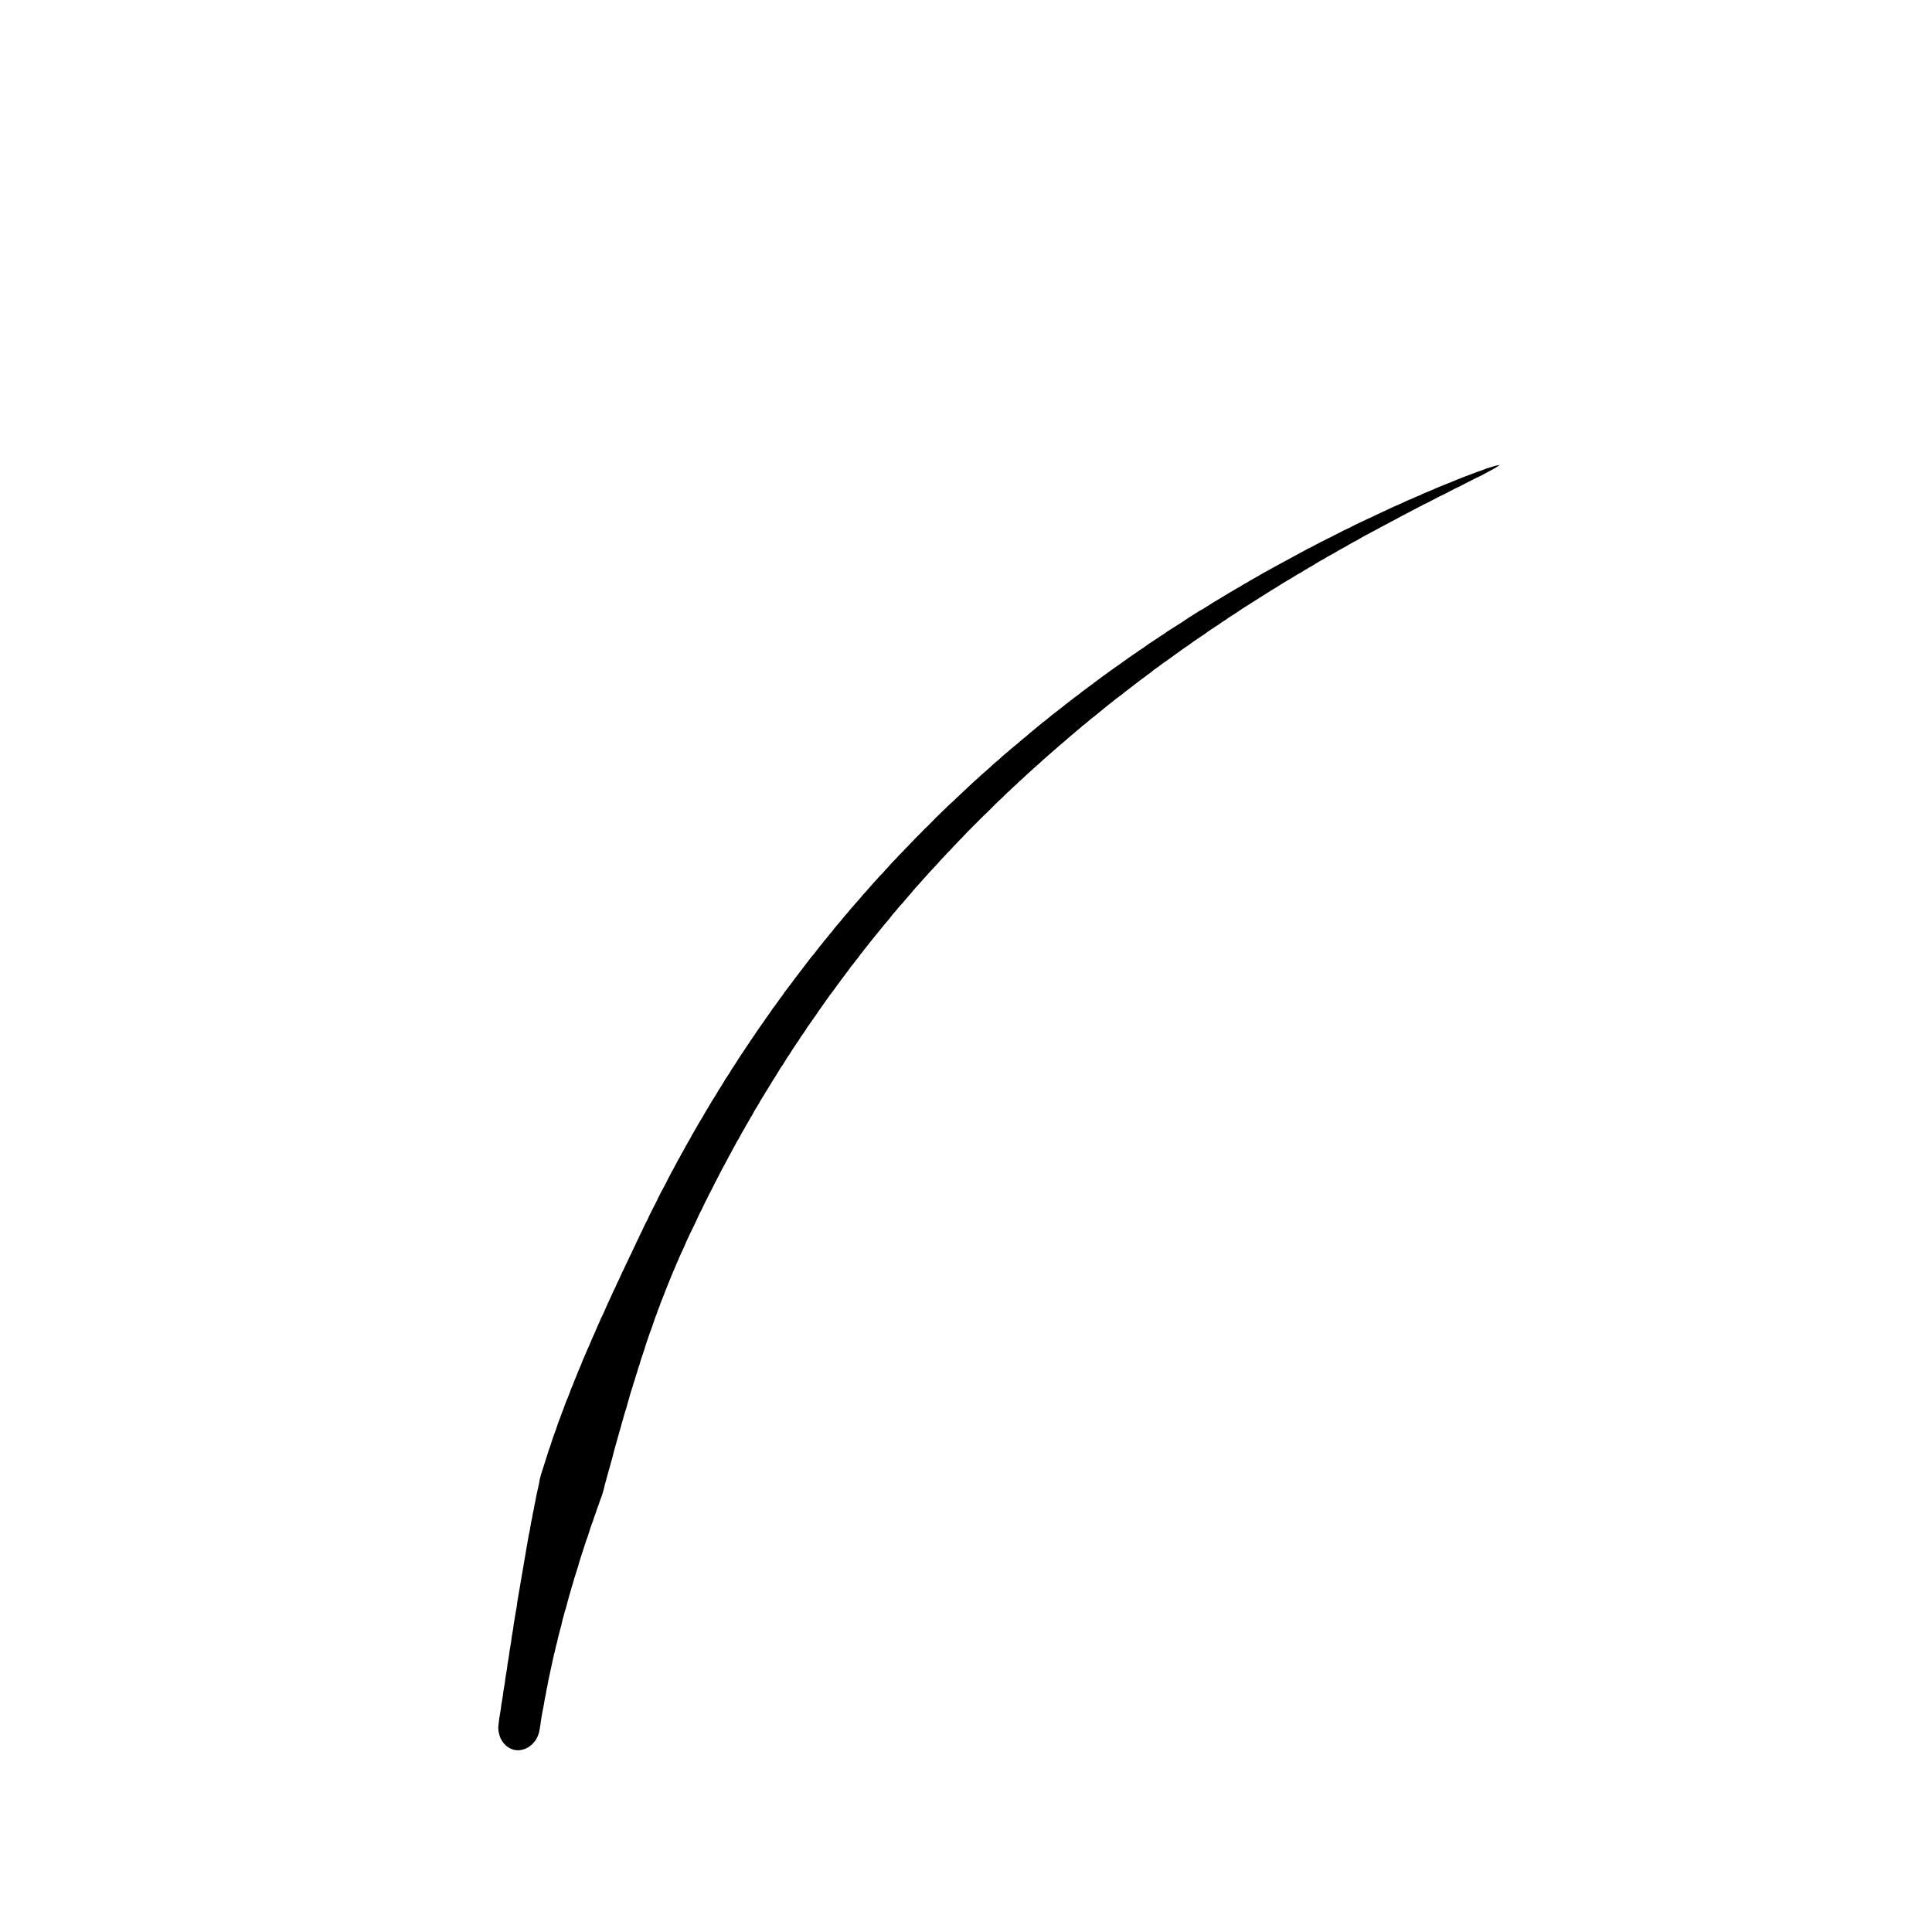
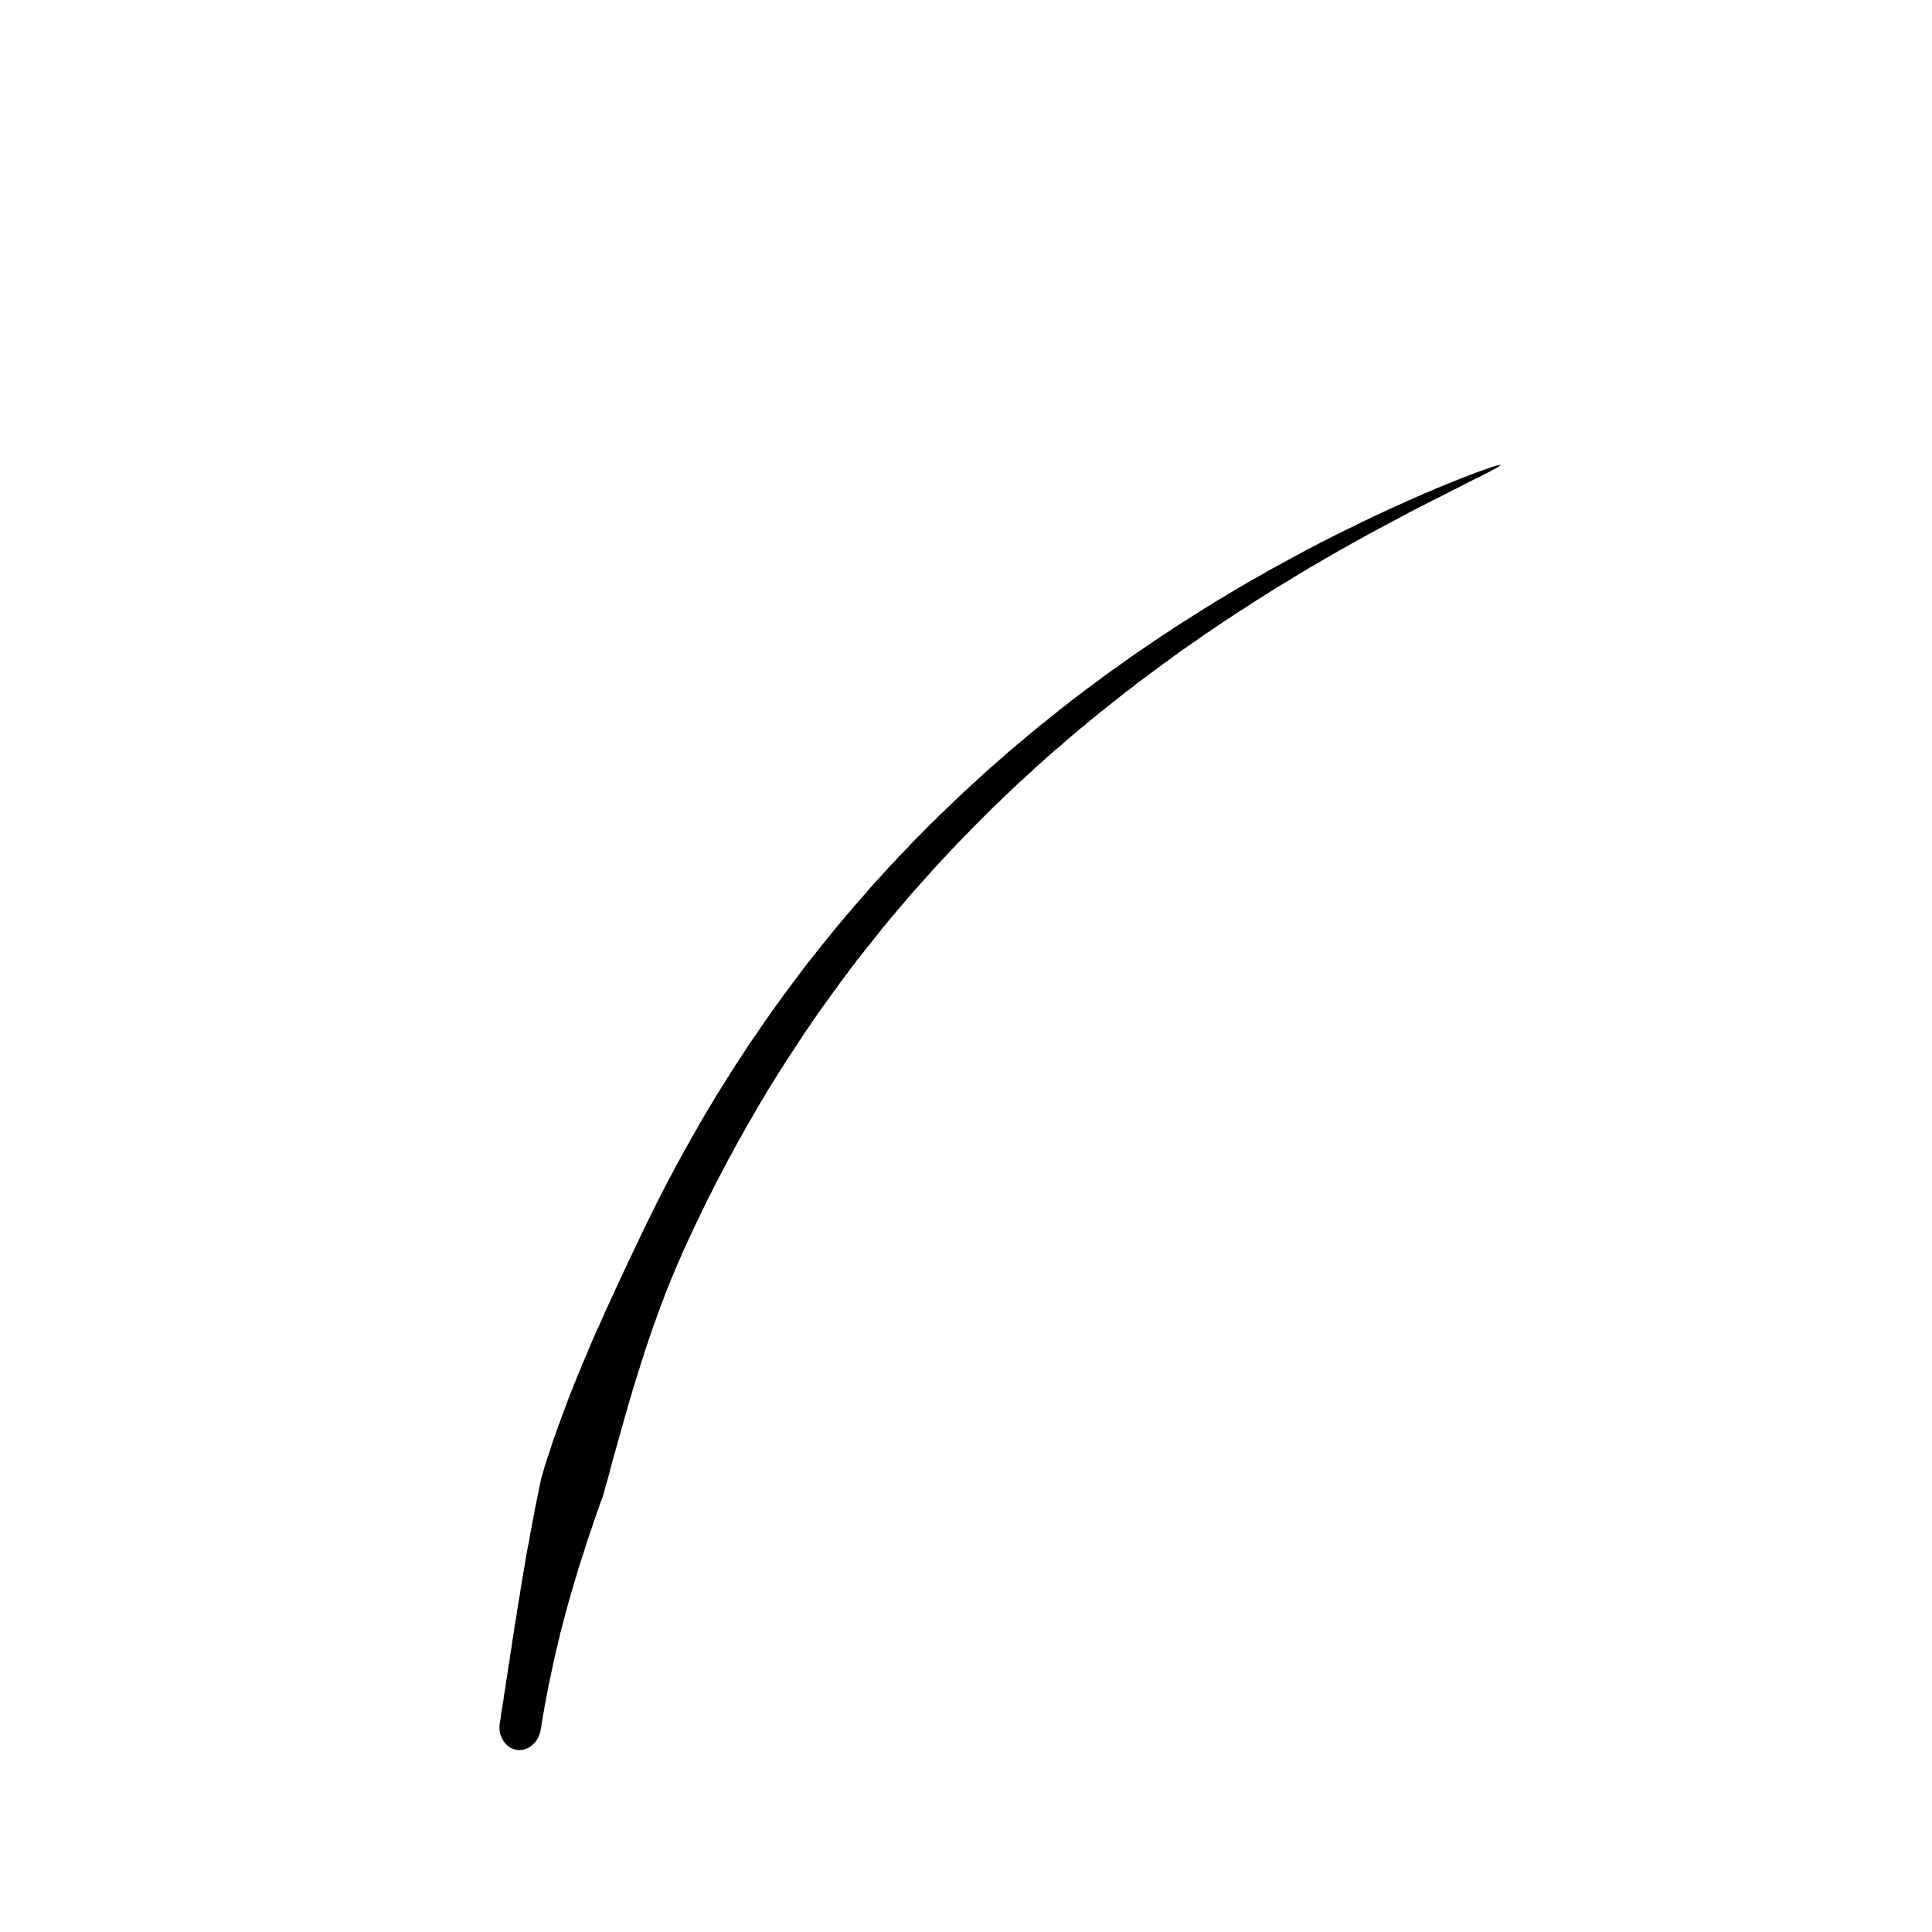
<svg xmlns="http://www.w3.org/2000/svg" width="1024" height="1024" viewBox="0 0 1024 1024">
-   <path d="M 794.9,246.4 L 792.5,246.9 L 790.2,247.6 L 787.9,248.3 L 785.6,249.2 L 783.3,250.0 L 781.1,250.8 L 778.8,251.7 L 776.6,252.5 L 774.3,253.4 L 772.1,254.3 L 769.9,255.2 L 767.7,256.1 L 765.4,257.0 L 763.2,257.9 L 761.0,258.8 L 758.8,259.8 L 756.6,260.7 L 754.4,261.6 L 752.3,262.6 L 750.1,263.5 L 747.9,264.5 L 745.7,265.4 L 743.6,266.4 L 741.4,267.4 L 739.3,268.3 L 737.1,269.3 L 735.0,270.3 L 732.8,271.3 L 730.7,272.3 L 728.6,273.3 L 726.5,274.3 L 724.3,275.3 L 722.2,276.3 L 720.1,277.3 L 718.0,278.3 L 715.9,279.4 L 713.8,280.4 L 711.7,281.4 L 709.6,282.5 L 707.6,283.5 L 705.5,284.6 L 703.4,285.6 L 701.3,286.7 L 699.3,287.7 L 697.2,288.8 L 695.2,289.9 L 693.1,290.9 L 691.1,292.0 L 689.0,293.1 L 687.0,294.2 L 685.0,295.3 L 683.0,296.4 L 680.9,297.5 L 678.9,298.6 L 676.9,299.7 L 674.9,300.8 L 672.9,301.9 L 670.9,303.0 L 668.9,304.1 L 666.9,305.3 L 664.9,306.4 L 663.0,307.5 L 661.0,308.7 L 659.0,309.8 L 657.1,311.0 L 655.1,312.1 L 653.1,313.3 L 651.2,314.4 L 649.2,315.6 L 647.3,316.8 L 645.4,317.9 L 643.4,319.1 L 641.5,320.3 L 639.6,321.5 L 637.7,322.7 L 635.7,323.8 L 633.8,325.0 L 631.9,326.2 L 630.0,327.4 L 628.1,328.7 L 626.3,329.9 L 624.4,331.1 L 622.5,332.3 L 620.6,333.5 L 618.7,334.7 L 616.9,336.0 L 615.0,337.2 L 613.1,338.5 L 611.3,339.7 L 609.4,340.9 L 607.6,342.2 L 605.8,343.5 L 603.9,344.7 L 602.1,346.0 L 600.3,347.2 L 598.4,348.5 L 596.6,349.8 L 594.8,351.1 L 593.0,352.4 L 591.2,353.6 L 589.4,354.9 L 587.6,356.2 L 585.8,357.5 L 584.0,358.8 L 582.3,360.1 L 580.5,361.4 L 578.7,362.8 L 576.9,364.1 L 575.2,365.4 L 573.4,366.7 L 571.7,368.1 L 569.9,369.4 L 568.2,370.7 L 566.4,372.1 L 564.7,373.4 L 563.0,374.8 L 561.3,376.1 L 559.5,377.5 L 557.8,378.8 L 556.1,380.2 L 554.4,381.6 L 552.7,382.9 L 551.0,384.3 L 549.3,385.7 L 547.6,387.1 L 545.9,388.5 L 544.3,389.9 L 542.6,391.3 L 540.9,392.7 L 539.3,394.1 L 537.6,395.5 L 535.9,396.9 L 534.3,398.3 L 532.6,399.7 L 531.0,401.1 L 529.4,402.6 L 527.7,404.0 L 526.1,405.4 L 524.5,406.9 L 522.9,408.3 L 521.2,409.8 L 519.6,411.2 L 518.0,412.7 L 516.4,414.1 L 514.8,415.6 L 513.2,417.1 L 511.7,418.5 L 510.1,420.0 L 508.5,421.5 L 506.9,423.0 L 505.4,424.5 L 503.8,425.9 L 502.2,427.4 L 500.7,428.9 L 499.1,430.4 L 497.6,431.9 L 496.0,433.4 L 494.5,435.0 L 493.0,436.5 L 491.5,438.0 L 489.9,439.5 L 488.4,441.1 L 486.9,442.6 L 485.4,444.1 L 483.9,445.7 L 482.4,447.2 L 480.9,448.8 L 479.4,450.3 L 477.9,451.9 L 476.4,453.4 L 475.0,455.0 L 473.5,456.5 L 472.0,458.1 L 470.6,459.7 L 469.1,461.3 L 467.7,462.9 L 466.2,464.4 L 464.8,466.0 L 463.3,467.6 L 461.9,469.2 L 460.5,470.8 L 459.1,472.4 L 457.6,474.0 L 456.2,475.7 L 454.8,477.3 L 453.4,478.9 L 452.0,480.5 L 450.6,482.1 L 449.2,483.8 L 447.8,485.4 L 446.4,487.1 L 445.1,488.7 L 443.7,490.3 L 442.3,492.0 L 441.0,493.7 L 439.6,495.3 L 438.3,497.0 L 436.9,498.6 L 435.6,500.3 L 434.2,502.0 L 432.9,503.7 L 431.6,505.4 L 430.2,507.0 L 428.9,508.7 L 427.6,510.4 L 426.3,512.1 L 425.0,513.8 L 423.7,515.5 L 422.4,517.2 L 421.1,518.9 L 419.8,520.7 L 418.5,522.4 L 417.2,524.1 L 415.9,525.8 L 414.7,527.6 L 413.4,529.3 L 412.2,531.0 L 410.9,532.8 L 409.6,534.5 L 408.4,536.3 L 407.2,538.0 L 405.9,539.8 L 404.7,541.6 L 403.5,543.3 L 402.2,545.1 L 401.0,546.9 L 399.8,548.7 L 398.6,550.4 L 397.4,552.2 L 396.2,554.0 L 395.0,555.8 L 393.8,557.6 L 392.6,559.4 L 391.4,561.2 L 390.3,563.0 L 389.1,564.8 L 387.9,566.6 L 386.8,568.5 L 385.6,570.3 L 384.4,572.1 L 383.3,574.0 L 382.2,575.8 L 381.0,577.6 L 379.9,579.5 L 378.8,581.3 L 377.6,583.2 L 376.5,585.0 L 375.4,586.9 L 374.3,588.7 L 373.2,590.6 L 372.1,592.5 L 371.0,594.3 L 369.9,596.2 L 368.8,598.1 L 367.7,600.0 L 366.6,601.9 L 365.6,603.8 L 364.5,605.7 L 363.4,607.6 L 362.4,609.5 L 361.3,611.4 L 360.3,613.3 L 359.2,615.2 L 358.2,617.1 L 357.2,619.0 L 356.1,621.0 L 355.1,622.9 L 354.1,624.8 L 353.1,626.8 L 352.1,628.7 L 351.0,630.7 L 350.0,632.6 L 349.0,634.6 L 348.1,636.5 L 347.1,638.5 L 346.1,640.4 L 345.1,642.4 L 344.1,644.4 L 343.2,646.4 L 342.2,648.3 L 341.2,650.3 L 340.3,652.3 L 339.3,654.3 L 338.4,656.3 L 337.4,658.3 L 336.5,660.3 L 335.5,662.3 L 334.6,664.3 L 333.6,666.3 L 332.7,668.3 L 331.7,670.3 L 330.8,672.3 L 329.8,674.3 L 328.9,676.3 L 328.0,678.3 L 327.0,680.3 L 326.1,682.4 L 325.1,684.4 L 324.2,686.4 L 323.3,688.4 L 322.3,690.5 L 321.4,692.5 L 320.5,694.6 L 319.6,696.6 L 318.6,698.6 L 317.7,700.7 L 316.8,702.7 L 315.9,704.8 L 315.0,706.9 L 314.1,708.9 L 313.2,711.0 L 312.3,713.1 L 311.4,715.1 L 310.5,717.2 L 309.6,719.3 L 308.7,721.4 L 307.9,723.5 L 307.0,725.6 L 306.1,727.7 L 305.3,729.8 L 304.4,731.9 L 303.6,734.0 L 302.7,736.1 L 301.9,738.3 L 301.1,740.4 L 300.2,742.5 L 299.4,744.6 L 298.6,746.8 L 297.8,748.9 L 297.0,751.1 L 296.2,753.2 L 295.4,755.4 L 294.7,757.6 L 293.9,759.7 L 293.1,761.9 L 292.4,764.1 L 291.7,766.3 L 290.9,768.5 L 290.2,770.7 L 289.5,772.9 L 288.8,775.1 L 288.1,777.3 L 287.4,779.5 L 286.7,781.7 L 286.1,784.0 L 285.7,786.3 L 285.2,788.6 L 284.7,790.8 L 284.2,793.1 L 283.8,795.4 L 283.3,797.7 L 282.9,800.0 L 282.4,802.3 L 282.0,804.6 L 281.5,806.9 L 281.1,809.3 L 280.7,811.6 L 280.2,813.9 L 279.8,816.2 L 279.4,818.5 L 279.0,820.8 L 278.6,823.2 L 278.2,825.5 L 277.8,827.8 L 277.4,830.2 L 277.0,832.5 L 276.6,834.8 L 276.2,837.2 L 275.8,839.5 L 275.4,841.9 L 275.0,844.2 L 274.6,846.6 L 274.2,848.9 L 273.9,851.3 L 273.5,853.6 L 273.1,856.0 L 272.7,858.4 L 272.3,860.7 L 272.0,863.1 L 271.6,865.5 L 271.2,867.8 L 270.9,870.2 L 270.5,872.6 L 270.1,875.0 L 269.8,877.3 L 269.4,879.7 L 269.0,882.1 L 268.7,884.5 L 268.3,886.9 L 267.9,889.3 L 267.6,891.7 L 267.2,894.1 L 266.8,896.5 L 266.5,898.9 L 266.1,901.3 L 265.7,903.7 L 265.4,906.1 L 265.0,908.5 L 264.6,911.0 L 264.3,913.4 L 264.3,913.4 L 264.1,915.4 L 264.2,917.4 L 264.6,919.3 L 265.2,921.1 L 266.1,922.8 L 267.2,924.2 L 268.5,925.5 L 270.0,926.5 L 271.6,927.2 L 273.3,927.6 L 275.0,927.7 L 276.7,927.4 L 278.4,926.9 L 280.0,926.1 L 281.5,925.0 L 282.8,923.7 L 284.0,922.2 L 284.9,920.5 L 285.6,918.6 L 286.0,916.7 L 286.0,916.7 L 286.4,914.4 L 286.7,912.0 L 287.1,909.6 L 287.5,907.3 L 288.0,904.9 L 288.4,902.6 L 288.8,900.2 L 289.3,897.9 L 289.7,895.5 L 290.2,893.2 L 290.6,890.9 L 291.1,888.6 L 291.6,886.2 L 292.1,883.9 L 292.6,881.6 L 293.1,879.3 L 293.6,877.0 L 294.2,874.7 L 294.7,872.4 L 295.3,870.2 L 295.8,867.9 L 296.4,865.6 L 297.0,863.3 L 297.6,861.1 L 298.1,858.8 L 298.7,856.6 L 299.3,854.3 L 300.0,852.1 L 300.6,849.8 L 301.2,847.6 L 301.8,845.4 L 302.5,843.1 L 303.1,840.9 L 303.8,838.7 L 304.4,836.5 L 305.1,834.3 L 305.8,832.1 L 306.5,829.9 L 307.1,827.7 L 307.8,825.5 L 308.5,823.3 L 309.2,821.2 L 309.9,819.0 L 310.6,816.8 L 311.4,814.7 L 312.1,812.5 L 312.8,810.3 L 313.5,808.2 L 314.3,806.1 L 315.0,803.9 L 315.8,801.8 L 316.5,799.6 L 317.3,797.5 L 318.0,795.4 L 318.8,793.3 L 319.5,791.1 L 320.1,789.0 L 320.6,786.8 L 321.2,784.7 L 321.8,782.5 L 322.4,780.3 L 323.0,778.2 L 323.6,776.0 L 324.2,773.9 L 324.8,771.7 L 325.3,769.6 L 325.9,767.5 L 326.5,765.3 L 327.1,763.2 L 327.7,761.0 L 328.3,758.9 L 328.9,756.8 L 329.5,754.6 L 330.1,752.5 L 330.7,750.4 L 331.3,748.3 L 332.0,746.2 L 332.6,744.0 L 333.2,741.9 L 333.8,739.8 L 334.4,737.7 L 335.1,735.6 L 335.7,733.5 L 336.4,731.4 L 337.0,729.3 L 337.7,727.2 L 338.3,725.1 L 339.0,723.1 L 339.6,721.0 L 340.3,718.9 L 341.0,716.8 L 341.7,714.7 L 342.3,712.7 L 343.0,710.6 L 343.7,708.6 L 344.4,706.5 L 345.2,704.4 L 345.9,702.4 L 346.6,700.4 L 347.3,698.3 L 348.1,696.3 L 348.8,694.2 L 349.6,692.2 L 350.3,690.2 L 351.1,688.2 L 351.9,686.2 L 352.7,684.1 L 353.5,682.1 L 354.3,680.1 L 355.1,678.1 L 355.9,676.2 L 356.7,674.2 L 357.6,672.2 L 358.4,670.2 L 359.3,668.2 L 360.1,666.3 L 361.0,664.3 L 361.9,662.4 L 362.8,660.4 L 363.6,658.5 L 364.5,656.5 L 365.4,654.6 L 366.3,652.7 L 367.3,650.7 L 368.2,648.8 L 369.1,646.9 L 370.0,644.9 L 370.9,643.0 L 371.9,641.1 L 372.8,639.2 L 373.7,637.3 L 374.7,635.4 L 375.6,633.5 L 376.6,631.6 L 377.6,629.7 L 378.5,627.8 L 379.5,625.9 L 380.5,624.0 L 381.4,622.2 L 382.4,620.3 L 383.4,618.4 L 384.4,616.6 L 385.4,614.7 L 386.4,612.8 L 387.4,611.0 L 388.4,609.1 L 389.4,607.3 L 390.4,605.4 L 391.5,603.6 L 392.5,601.7 L 393.5,599.9 L 394.6,598.1 L 395.6,596.2 L 396.7,594.4 L 397.7,592.6 L 398.8,590.8 L 399.8,588.9 L 400.9,587.1 L 402.0,585.3 L 403.0,583.5 L 404.1,581.7 L 405.2,579.9 L 406.3,578.1 L 407.4,576.3 L 408.5,574.5 L 409.6,572.7 L 410.7,571.0 L 411.8,569.2 L 412.9,567.4 L 414.0,565.6 L 415.2,563.9 L 416.3,562.1 L 417.4,560.3 L 418.6,558.6 L 419.7,556.8 L 420.8,555.1 L 422.0,553.3 L 423.2,551.6 L 424.3,549.8 L 425.5,548.1 L 426.7,546.4 L 427.8,544.6 L 429.0,542.9 L 430.2,541.2 L 431.4,539.5 L 432.6,537.8 L 433.8,536.0 L 435.0,534.3 L 436.2,532.6 L 437.4,530.9 L 438.6,529.2 L 439.8,527.5 L 441.1,525.8 L 442.3,524.2 L 443.5,522.5 L 444.8,520.8 L 446.0,519.1 L 447.3,517.4 L 448.5,515.8 L 449.8,514.1 L 451.0,512.4 L 452.3,510.8 L 453.6,509.1 L 454.9,507.5 L 456.1,505.8 L 457.4,504.2 L 458.7,502.5 L 460.0,500.9 L 461.3,499.2 L 462.6,497.6 L 463.9,496.0 L 465.3,494.3 L 466.6,492.7 L 467.9,491.1 L 469.2,489.5 L 470.6,487.9 L 471.9,486.3 L 473.2,484.6 L 474.6,483.0 L 475.9,481.4 L 477.3,479.8 L 478.7,478.3 L 480.0,476.7 L 481.4,475.1 L 482.8,473.5 L 484.1,471.9 L 485.5,470.3 L 486.9,468.8 L 488.3,467.2 L 489.7,465.6 L 491.1,464.1 L 492.5,462.5 L 493.9,461.0 L 495.4,459.4 L 496.8,457.9 L 498.2,456.3 L 499.6,454.8 L 501.1,453.2 L 502.5,451.7 L 504.0,450.2 L 505.4,448.6 L 506.9,447.1 L 508.3,445.6 L 509.8,444.1 L 511.2,442.6 L 512.7,441.0 L 514.2,439.5 L 515.7,438.0 L 517.2,436.5 L 518.7,435.0 L 520.2,433.5 L 521.7,432.0 L 523.2,430.6 L 524.7,429.1 L 526.2,427.6 L 527.7,426.1 L 529.2,424.6 L 530.8,423.2 L 532.3,421.7 L 533.8,420.2 L 535.4,418.8 L 536.9,417.3 L 538.5,415.9 L 540.0,414.4 L 541.6,413.0 L 543.2,411.5 L 544.7,410.1 L 546.3,408.7 L 547.9,407.2 L 549.5,405.8 L 551.1,404.4 L 552.7,402.9 L 554.3,401.5 L 555.9,400.1 L 557.5,398.7 L 559.1,397.3 L 560.7,395.9 L 562.3,394.5 L 564.0,393.1 L 565.6,391.7 L 567.2,390.3 L 568.9,388.9 L 570.5,387.5 L 572.2,386.1 L 573.8,384.7 L 575.5,383.4 L 577.1,382.0 L 578.8,380.6 L 580.5,379.3 L 582.2,377.9 L 583.9,376.5 L 585.5,375.2 L 587.2,373.8 L 588.9,372.5 L 590.6,371.1 L 592.3,369.8 L 594.1,368.5 L 595.8,367.1 L 597.5,365.8 L 599.2,364.5 L 601.0,363.1 L 602.7,361.8 L 604.4,360.5 L 606.2,359.2 L 607.9,357.9 L 609.7,356.6 L 611.4,355.2 L 613.2,353.9 L 615.0,352.6 L 616.7,351.3 L 618.5,350.1 L 620.3,348.8 L 622.1,347.5 L 623.9,346.2 L 625.7,344.9 L 627.5,343.6 L 629.3,342.4 L 631.1,341.1 L 632.9,339.8 L 634.7,338.6 L 636.6,337.3 L 638.4,336.1 L 640.2,334.8 L 642.1,333.5 L 643.9,332.3 L 645.8,331.1 L 647.6,329.8 L 649.5,328.6 L 651.3,327.3 L 653.2,326.1 L 655.1,324.9 L 656.9,323.7 L 658.8,322.4 L 660.7,321.2 L 662.6,320.0 L 664.5,318.8 L 666.4,317.6 L 668.3,316.4 L 670.2,315.2 L 672.1,314.0 L 674.0,312.8 L 676.0,311.6 L 677.9,310.4 L 679.8,309.2 L 681.8,308.0 L 683.7,306.9 L 685.7,305.7 L 687.6,304.5 L 689.6,303.4 L 691.5,302.2 L 693.5,301.0 L 695.5,299.9 L 697.4,298.7 L 699.4,297.5 L 701.4,296.4 L 703.4,295.2 L 705.4,294.1 L 707.4,293.0 L 709.4,291.8 L 711.4,290.7 L 713.4,289.6 L 715.4,288.4 L 717.4,287.3 L 719.5,286.2 L 721.5,285.0 L 723.5,283.9 L 725.6,282.8 L 727.6,281.7 L 729.7,280.6 L 731.7,279.5 L 733.8,278.4 L 735.8,277.3 L 737.9,276.2 L 740.0,275.1 L 742.0,274.0 L 744.1,272.9 L 746.2,271.8 L 748.3,270.7 L 750.4,269.6 L 752.5,268.5 L 754.6,267.4 L 756.7,266.4 L 758.8,265.3 L 760.9,264.2 L 763.0,263.1 L 765.1,262.1 L 767.3,261.0 L 769.4,259.9 L 771.5,258.8 L 773.7,257.8 L 775.8,256.7 L 777.9,255.6 L 780.1,254.5 L 782.2,253.4 L 784.4,252.4 L 786.5,251.3 L 788.7,250.1 L 790.8,249.0 L 792.9,247.8 L 794.9,246.4 Z" fill="#000000" />
+   <path d="M 795.6,246.3 L 793.2,246.8 L 790.8,247.5 L 788.5,248.3 L 786.3,249.1 L 784.0,249.9 L 781.7,250.7 L 779.5,251.6 L 777.2,252.5 L 775.0,253.3 L 772.8,254.2 L 770.5,255.1 L 768.3,256.0 L 766.1,256.9 L 763.9,257.8 L 761.7,258.7 L 759.5,259.7 L 757.3,260.6 L 755.1,261.5 L 752.9,262.5 L 750.7,263.4 L 748.6,264.4 L 746.4,265.3 L 744.2,266.3 L 742.1,267.3 L 739.9,268.3 L 737.8,269.2 L 735.6,270.2 L 733.5,271.2 L 731.4,272.2 L 729.2,273.2 L 727.1,274.2 L 725.0,275.2 L 722.9,276.2 L 720.8,277.2 L 718.7,278.3 L 716.6,279.3 L 714.5,280.3 L 712.4,281.3 L 710.3,282.4 L 708.2,283.4 L 706.1,284.5 L 704.1,285.5 L 702.0,286.6 L 699.9,287.6 L 697.9,288.7 L 695.8,289.8 L 693.8,290.8 L 691.7,291.9 L 689.7,293.0 L 687.7,294.1 L 685.6,295.2 L 683.6,296.3 L 681.6,297.4 L 679.6,298.5 L 677.6,299.6 L 675.6,300.7 L 673.5,301.8 L 671.6,302.9 L 669.6,304.1 L 667.6,305.2 L 665.6,306.3 L 663.6,307.4 L 661.6,308.6 L 659.7,309.7 L 657.7,310.9 L 655.7,312.0 L 653.8,313.2 L 651.8,314.3 L 649.9,315.5 L 648.0,316.7 L 646.0,317.8 L 644.1,319.0 L 642.2,320.2 L 640.2,321.4 L 638.3,322.6 L 636.4,323.8 L 634.5,325.0 L 632.6,326.2 L 630.7,327.4 L 628.8,328.6 L 626.9,329.8 L 625.0,331.0 L 623.1,332.2 L 621.3,333.4 L 619.4,334.7 L 617.5,335.9 L 615.7,337.1 L 613.8,338.4 L 611.9,339.6 L 610.1,340.9 L 608.3,342.1 L 606.4,343.4 L 604.6,344.6 L 602.7,345.9 L 600.9,347.2 L 599.1,348.4 L 597.3,349.7 L 595.5,351.0 L 593.7,352.3 L 591.9,353.6 L 590.1,354.8 L 588.3,356.1 L 586.5,357.4 L 584.7,358.7 L 582.9,360.1 L 581.1,361.4 L 579.4,362.7 L 577.6,364.0 L 575.8,365.3 L 574.1,366.6 L 572.3,368.0 L 570.6,369.3 L 568.8,370.6 L 567.1,372.0 L 565.4,373.3 L 563.6,374.7 L 561.9,376.0 L 560.2,377.4 L 558.5,378.8 L 556.8,380.1 L 555.1,381.5 L 553.4,382.9 L 551.7,384.2 L 550.0,385.6 L 548.3,387.0 L 546.6,388.4 L 544.9,389.8 L 543.2,391.2 L 541.6,392.6 L 539.9,394.0 L 538.2,395.4 L 536.6,396.8 L 534.9,398.2 L 533.3,399.6 L 531.7,401.1 L 530.0,402.5 L 528.4,403.9 L 526.8,405.4 L 525.1,406.8 L 523.5,408.2 L 521.9,409.7 L 520.3,411.1 L 518.7,412.6 L 517.1,414.1 L 515.5,415.5 L 513.9,417.0 L 512.3,418.5 L 510.7,419.9 L 509.2,421.4 L 507.6,422.9 L 506.0,424.4 L 504.4,425.9 L 502.9,427.4 L 501.3,428.9 L 499.8,430.4 L 498.2,431.9 L 496.7,433.4 L 495.2,434.9 L 493.6,436.4 L 492.1,437.9 L 490.6,439.4 L 489.1,441.0 L 487.6,442.5 L 486.0,444.0 L 484.5,445.6 L 483.0,447.1 L 481.6,448.7 L 480.1,450.2 L 478.6,451.8 L 477.1,453.3 L 475.6,454.9 L 474.2,456.5 L 472.7,458.0 L 471.2,459.6 L 469.8,461.2 L 468.3,462.8 L 466.9,464.4 L 465.4,466.0 L 464.0,467.5 L 462.6,469.1 L 461.1,470.7 L 459.7,472.4 L 458.3,474.0 L 456.9,475.6 L 455.5,477.2 L 454.1,478.8 L 452.7,480.4 L 451.3,482.1 L 449.9,483.7 L 448.5,485.3 L 447.1,487.0 L 445.7,488.6 L 444.3,490.3 L 443.0,491.9 L 441.6,493.6 L 440.3,495.2 L 438.9,496.9 L 437.6,498.6 L 436.2,500.2 L 434.9,501.9 L 433.5,503.6 L 432.2,505.3 L 430.9,507.0 L 429.6,508.6 L 428.2,510.3 L 426.9,512.0 L 425.6,513.7 L 424.3,515.4 L 423.0,517.2 L 421.7,518.9 L 420.4,520.6 L 419.2,522.3 L 417.9,524.0 L 416.6,525.8 L 415.3,527.5 L 414.1,529.2 L 412.8,531.0 L 411.5,532.7 L 410.3,534.5 L 409.0,536.2 L 407.8,538.0 L 406.6,539.7 L 405.3,541.5 L 404.1,543.3 L 402.9,545.0 L 401.7,546.8 L 400.5,548.6 L 399.2,550.4 L 398.0,552.1 L 396.8,553.9 L 395.6,555.7 L 394.5,557.5 L 393.3,559.3 L 392.1,561.1 L 390.9,562.9 L 389.7,564.8 L 388.6,566.6 L 387.4,568.4 L 386.3,570.2 L 385.1,572.0 L 384.0,573.9 L 382.8,575.7 L 381.7,577.5 L 380.5,579.4 L 379.4,581.2 L 378.3,583.1 L 377.2,584.9 L 376.0,586.8 L 374.9,588.7 L 373.8,590.5 L 372.7,592.4 L 371.6,594.3 L 370.5,596.1 L 369.5,598.0 L 368.4,599.9 L 367.3,601.8 L 366.2,603.7 L 365.2,605.6 L 364.1,607.5 L 363.0,609.4 L 362.0,611.3 L 360.9,613.2 L 359.9,615.1 L 358.8,617.0 L 357.8,619.0 L 356.8,620.9 L 355.8,622.8 L 354.7,624.8 L 353.7,626.7 L 352.7,628.6 L 351.7,630.6 L 350.7,632.5 L 349.7,634.5 L 348.7,636.4 L 347.7,638.4 L 346.7,640.4 L 345.8,642.3 L 344.8,644.3 L 343.8,646.3 L 342.8,648.3 L 341.9,650.2 L 340.9,652.2 L 340.0,654.2 L 339.0,656.2 L 338.1,658.2 L 337.1,660.2 L 336.2,662.2 L 335.2,664.2 L 334.3,666.2 L 333.3,668.2 L 332.4,670.2 L 331.4,672.2 L 330.5,674.2 L 329.6,676.2 L 328.6,678.2 L 327.7,680.3 L 326.7,682.3 L 325.8,684.3 L 324.9,686.3 L 323.9,688.4 L 323.0,690.4 L 322.1,692.4 L 321.1,694.5 L 320.2,696.5 L 319.3,698.6 L 318.4,700.6 L 317.5,702.7 L 316.5,704.7 L 315.6,706.8 L 314.7,708.8 L 313.8,710.9 L 312.9,713.0 L 312.0,715.1 L 311.2,717.1 L 310.3,719.2 L 309.4,721.3 L 308.5,723.4 L 307.7,725.5 L 306.8,727.6 L 305.9,729.7 L 305.1,731.8 L 304.2,733.9 L 303.4,736.0 L 302.5,738.2 L 301.7,740.3 L 300.9,742.4 L 300.1,744.6 L 299.3,746.7 L 298.5,748.9 L 297.7,751.0 L 296.9,753.2 L 296.1,755.3 L 295.3,757.5 L 294.6,759.7 L 293.8,761.8 L 293.0,764.0 L 292.3,766.2 L 291.6,768.4 L 290.9,770.6 L 290.1,772.8 L 289.4,775.0 L 288.7,777.2 L 288.1,779.4 L 287.4,781.7 L 286.8,783.9 L 286.3,786.2 L 285.8,788.5 L 285.4,790.8 L 284.9,793.1 L 284.4,795.4 L 284.0,797.6 L 283.5,799.9 L 283.1,802.3 L 282.6,804.6 L 282.2,806.9 L 281.8,809.2 L 281.3,811.5 L 280.9,813.8 L 280.5,816.1 L 280.1,818.4 L 279.6,820.8 L 279.2,823.1 L 278.8,825.4 L 278.4,827.8 L 278.0,830.1 L 277.6,832.4 L 277.2,834.8 L 276.8,837.1 L 276.4,839.4 L 276.0,841.8 L 275.7,844.1 L 275.3,846.5 L 274.9,848.8 L 274.5,851.2 L 274.1,853.6 L 273.8,855.9 L 273.4,858.3 L 273.0,860.6 L 272.6,863.0 L 272.3,865.4 L 271.9,867.8 L 271.5,870.1 L 271.2,872.5 L 270.8,874.9 L 270.4,877.3 L 270.1,879.7 L 269.7,882.0 L 269.3,884.4 L 269.0,886.8 L 268.6,889.2 L 268.2,891.6 L 267.9,894.0 L 267.5,896.4 L 267.1,898.8 L 266.8,901.2 L 266.4,903.6 L 266.0,906.0 L 265.6,908.5 L 265.3,910.9 L 264.9,913.3 L 264.9,913.3 L 264.7,915.3 L 264.8,917.3 L 265.2,919.2 L 265.9,921.0 L 266.8,922.7 L 267.9,924.2 L 269.2,925.4 L 270.6,926.4 L 272.2,927.1 L 273.9,927.5 L 275.6,927.6 L 277.4,927.4 L 279.1,926.8 L 280.7,926.0 L 282.1,924.9 L 283.5,923.6 L 284.6,922.1 L 285.5,920.4 L 286.2,918.6 L 286.6,916.6 L 286.6,916.6 L 287.0,914.3 L 287.4,911.9 L 287.8,909.5 L 288.2,907.2 L 288.6,904.8 L 289.0,902.5 L 289.5,900.1 L 289.9,897.8 L 290.4,895.5 L 290.8,893.1 L 291.3,890.8 L 291.8,888.5 L 292.3,886.2 L 292.8,883.9 L 293.3,881.5 L 293.8,879.2 L 294.3,876.9 L 294.8,874.7 L 295.4,872.4 L 295.9,870.1 L 296.5,867.8 L 297.0,865.5 L 297.6,863.3 L 298.2,861.0 L 298.8,858.7 L 299.4,856.5 L 300.0,854.2 L 300.6,852.0 L 301.2,849.8 L 301.9,847.5 L 302.5,845.3 L 303.1,843.1 L 303.8,840.9 L 304.4,838.6 L 305.1,836.4 L 305.8,834.2 L 306.4,832.0 L 307.1,829.8 L 307.8,827.6 L 308.5,825.4 L 309.2,823.3 L 309.9,821.1 L 310.6,818.9 L 311.3,816.7 L 312.0,814.6 L 312.7,812.4 L 313.5,810.3 L 314.2,808.1 L 314.9,806.0 L 315.7,803.8 L 316.4,801.7 L 317.2,799.6 L 317.9,797.4 L 318.7,795.3 L 319.5,793.2 L 320.1,791.1 L 320.7,788.9 L 321.3,786.7 L 321.9,784.6 L 322.5,782.4 L 323.1,780.3 L 323.6,778.1 L 324.2,776.0 L 324.8,773.8 L 325.4,771.7 L 326.0,769.5 L 326.6,767.4 L 327.2,765.2 L 327.8,763.1 L 328.4,761.0 L 329.0,758.8 L 329.6,756.7 L 330.2,754.6 L 330.8,752.4 L 331.4,750.3 L 332.0,748.2 L 332.6,746.1 L 333.2,744.0 L 333.8,741.9 L 334.5,739.7 L 335.1,737.6 L 335.7,735.5 L 336.4,733.4 L 337.0,731.3 L 337.7,729.2 L 338.3,727.1 L 339.0,725.1 L 339.6,723.0 L 340.3,720.9 L 341.0,718.8 L 341.6,716.7 L 342.3,714.7 L 343.0,712.6 L 343.7,710.5 L 344.4,708.5 L 345.1,706.4 L 345.8,704.4 L 346.5,702.3 L 347.3,700.3 L 348.0,698.2 L 348.7,696.2 L 349.5,694.2 L 350.2,692.1 L 351.0,690.1 L 351.8,688.1 L 352.5,686.1 L 353.3,684.1 L 354.1,682.1 L 354.9,680.1 L 355.7,678.1 L 356.6,676.1 L 357.4,674.1 L 358.2,672.1 L 359.1,670.1 L 359.9,668.2 L 360.8,666.2 L 361.6,664.2 L 362.5,662.3 L 363.4,660.3 L 364.3,658.4 L 365.2,656.4 L 366.1,654.5 L 367.0,652.6 L 367.9,650.6 L 368.8,648.7 L 369.7,646.8 L 370.7,644.9 L 371.6,643.0 L 372.5,641.0 L 373.5,639.1 L 374.4,637.2 L 375.3,635.3 L 376.3,633.4 L 377.3,631.5 L 378.2,629.6 L 379.2,627.7 L 380.1,625.9 L 381.1,624.0 L 382.1,622.1 L 383.1,620.2 L 384.1,618.3 L 385.1,616.5 L 386.0,614.6 L 387.1,612.7 L 388.1,610.9 L 389.1,609.0 L 390.1,607.2 L 391.1,605.3 L 392.1,603.5 L 393.2,601.6 L 394.2,599.8 L 395.2,598.0 L 396.3,596.1 L 397.3,594.3 L 398.4,592.5 L 399.4,590.7 L 400.5,588.9 L 401.5,587.0 L 402.6,585.2 L 403.7,583.4 L 404.8,581.6 L 405.8,579.8 L 406.9,578.0 L 408.0,576.2 L 409.1,574.4 L 410.2,572.7 L 411.3,570.9 L 412.4,569.1 L 413.6,567.3 L 414.7,565.6 L 415.8,563.8 L 416.9,562.0 L 418.1,560.3 L 419.2,558.5 L 420.4,556.8 L 421.5,555.0 L 422.7,553.3 L 423.8,551.5 L 425.0,549.8 L 426.1,548.0 L 427.3,546.3 L 428.5,544.6 L 429.7,542.8 L 430.8,541.1 L 432.0,539.4 L 433.2,537.7 L 434.4,536.0 L 435.6,534.3 L 436.8,532.6 L 438.1,530.8 L 439.3,529.2 L 440.5,527.5 L 441.7,525.8 L 443.0,524.1 L 444.2,522.4 L 445.4,520.7 L 446.7,519.0 L 447.9,517.4 L 449.2,515.7 L 450.4,514.0 L 451.7,512.3 L 453.0,510.7 L 454.2,509.0 L 455.5,507.4 L 456.8,505.7 L 458.1,504.1 L 459.4,502.4 L 460.7,500.8 L 462.0,499.2 L 463.3,497.5 L 464.6,495.9 L 465.9,494.3 L 467.2,492.6 L 468.5,491.0 L 469.9,489.4 L 471.2,487.8 L 472.5,486.2 L 473.9,484.6 L 475.2,483.0 L 476.6,481.4 L 477.9,479.8 L 479.3,478.2 L 480.7,476.6 L 482.0,475.0 L 483.4,473.4 L 484.8,471.8 L 486.2,470.3 L 487.6,468.7 L 489.0,467.1 L 490.4,465.6 L 491.8,464.0 L 493.2,462.4 L 494.6,460.9 L 496.0,459.3 L 497.4,457.8 L 498.9,456.2 L 500.3,454.7 L 501.7,453.2 L 503.2,451.6 L 504.6,450.1 L 506.1,448.6 L 507.5,447.0 L 509.0,445.5 L 510.4,444.0 L 511.9,442.5 L 513.4,441.0 L 514.9,439.5 L 516.3,438.0 L 517.8,436.5 L 519.3,435.0 L 520.8,433.5 L 522.3,432.0 L 523.8,430.5 L 525.3,429.0 L 526.8,427.5 L 528.4,426.0 L 529.9,424.6 L 531.4,423.1 L 532.9,421.6 L 534.5,420.2 L 536.0,418.7 L 537.6,417.2 L 539.1,415.8 L 540.7,414.3 L 542.3,412.9 L 543.8,411.5 L 545.4,410.0 L 547.0,408.6 L 548.5,407.1 L 550.1,405.7 L 551.7,404.3 L 553.3,402.9 L 554.9,401.4 L 556.5,400.0 L 558.1,398.6 L 559.7,397.2 L 561.4,395.8 L 563.0,394.4 L 564.6,393.0 L 566.2,391.6 L 567.9,390.2 L 569.5,388.8 L 571.2,387.4 L 572.8,386.0 L 574.5,384.7 L 576.1,383.3 L 577.8,381.9 L 579.5,380.5 L 581.1,379.2 L 582.8,377.8 L 584.5,376.5 L 586.2,375.1 L 587.9,373.8 L 589.6,372.4 L 591.3,371.1 L 593.0,369.7 L 594.7,368.4 L 596.4,367.0 L 598.2,365.7 L 599.9,364.4 L 601.6,363.1 L 603.3,361.7 L 605.1,360.4 L 606.8,359.1 L 608.6,357.8 L 610.3,356.5 L 612.1,355.2 L 613.9,353.9 L 615.6,352.6 L 617.4,351.3 L 619.2,350.0 L 621.0,348.7 L 622.7,347.4 L 624.5,346.1 L 626.3,344.8 L 628.1,343.6 L 629.9,342.3 L 631.8,341.0 L 633.6,339.8 L 635.4,338.5 L 637.2,337.2 L 639.0,336.0 L 640.9,334.7 L 642.7,333.5 L 644.6,332.2 L 646.4,331.0 L 648.3,329.7 L 650.1,328.5 L 652.0,327.3 L 653.9,326.0 L 655.7,324.8 L 657.6,323.6 L 659.5,322.4 L 661.4,321.2 L 663.3,319.9 L 665.2,318.7 L 667.1,317.5 L 669.0,316.3 L 670.9,315.1 L 672.8,313.9 L 674.7,312.7 L 676.6,311.5 L 678.6,310.3 L 680.5,309.2 L 682.4,308.0 L 684.4,306.8 L 686.3,305.6 L 688.3,304.4 L 690.2,303.3 L 692.2,302.1 L 694.1,300.9 L 696.1,299.8 L 698.1,298.6 L 700.1,297.5 L 702.0,296.3 L 704.0,295.2 L 706.0,294.0 L 708.0,292.9 L 710.0,291.7 L 712.0,290.6 L 714.0,289.5 L 716.1,288.3 L 718.1,287.2 L 720.1,286.1 L 722.1,285.0 L 724.2,283.8 L 726.2,282.7 L 728.3,281.6 L 730.3,280.5 L 732.4,279.4 L 734.4,278.3 L 736.5,277.2 L 738.5,276.1 L 740.6,275.0 L 742.7,273.9 L 744.8,272.8 L 746.8,271.7 L 748.9,270.6 L 751.0,269.5 L 753.1,268.4 L 755.2,267.4 L 757.3,266.3 L 759.4,265.2 L 761.6,264.1 L 763.7,263.1 L 765.8,262.0 L 767.9,260.9 L 770.0,259.8 L 772.2,258.8 L 774.3,257.7 L 776.4,256.6 L 778.6,255.5 L 780.7,254.4 L 782.9,253.4 L 785.0,252.3 L 787.2,251.2 L 789.3,250.1 L 791.5,248.9 L 793.6,247.8 L 795.6,246.3 Z" fill="#000000" />
</svg>
